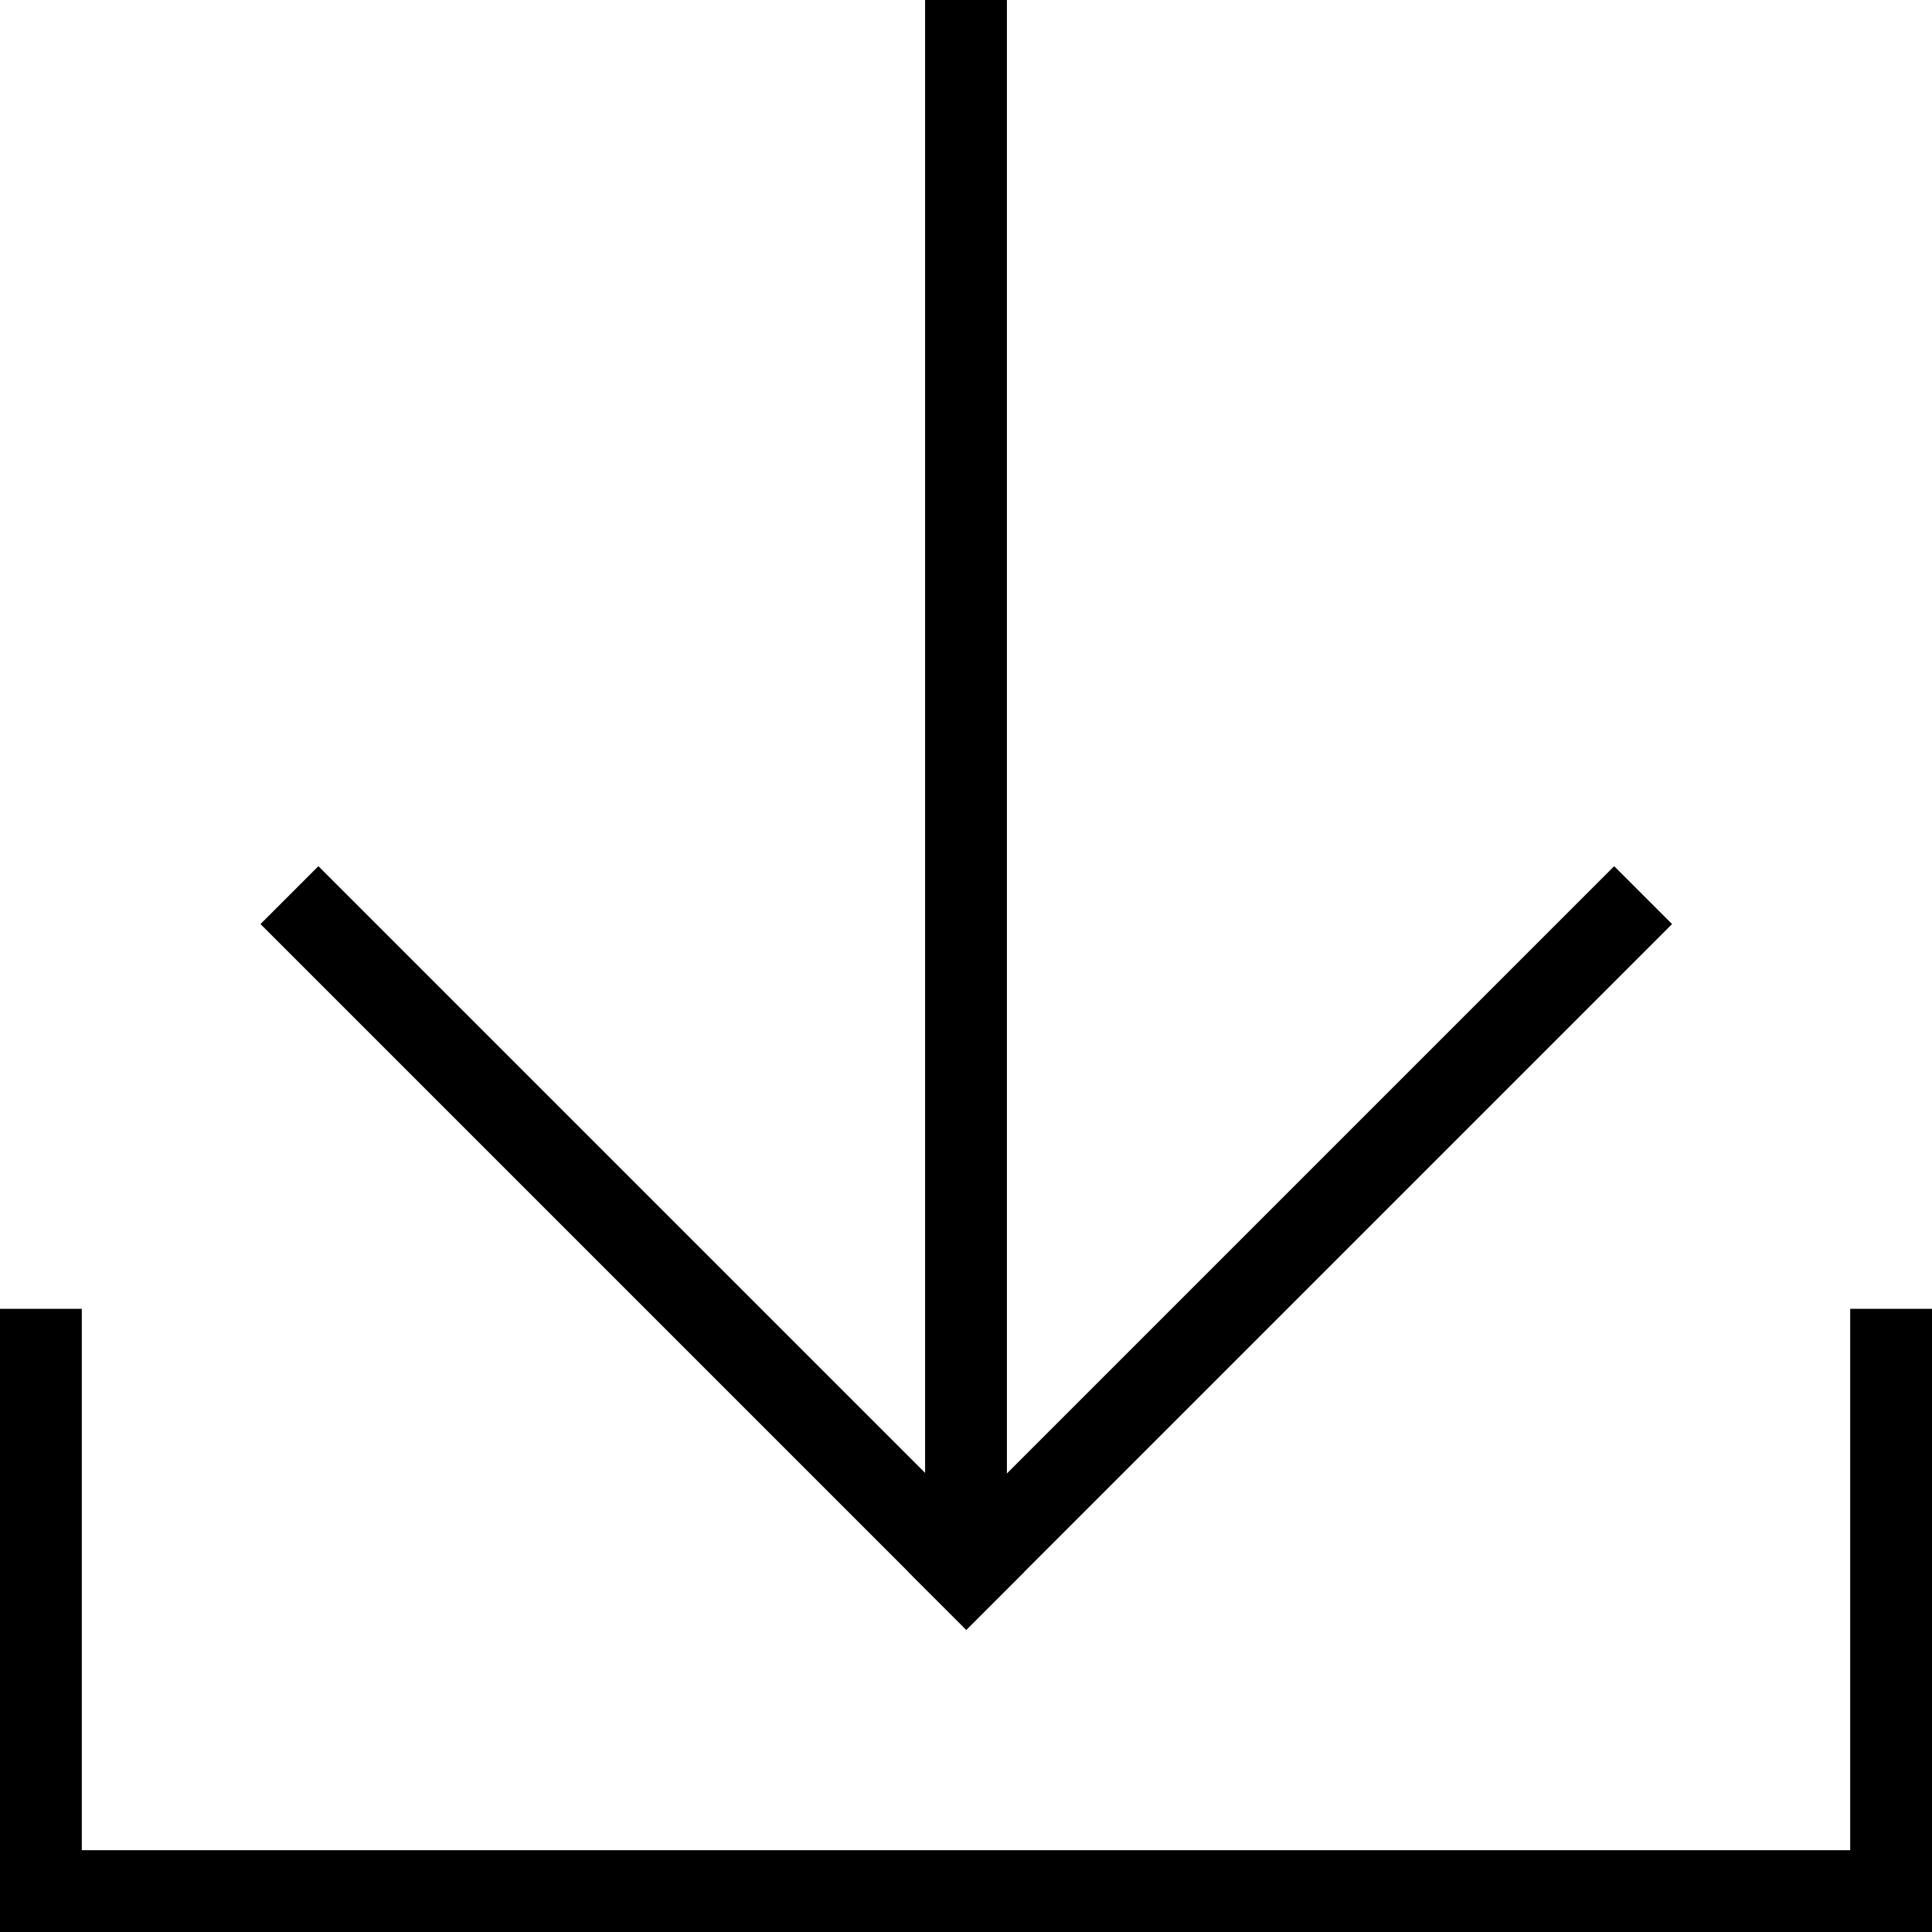
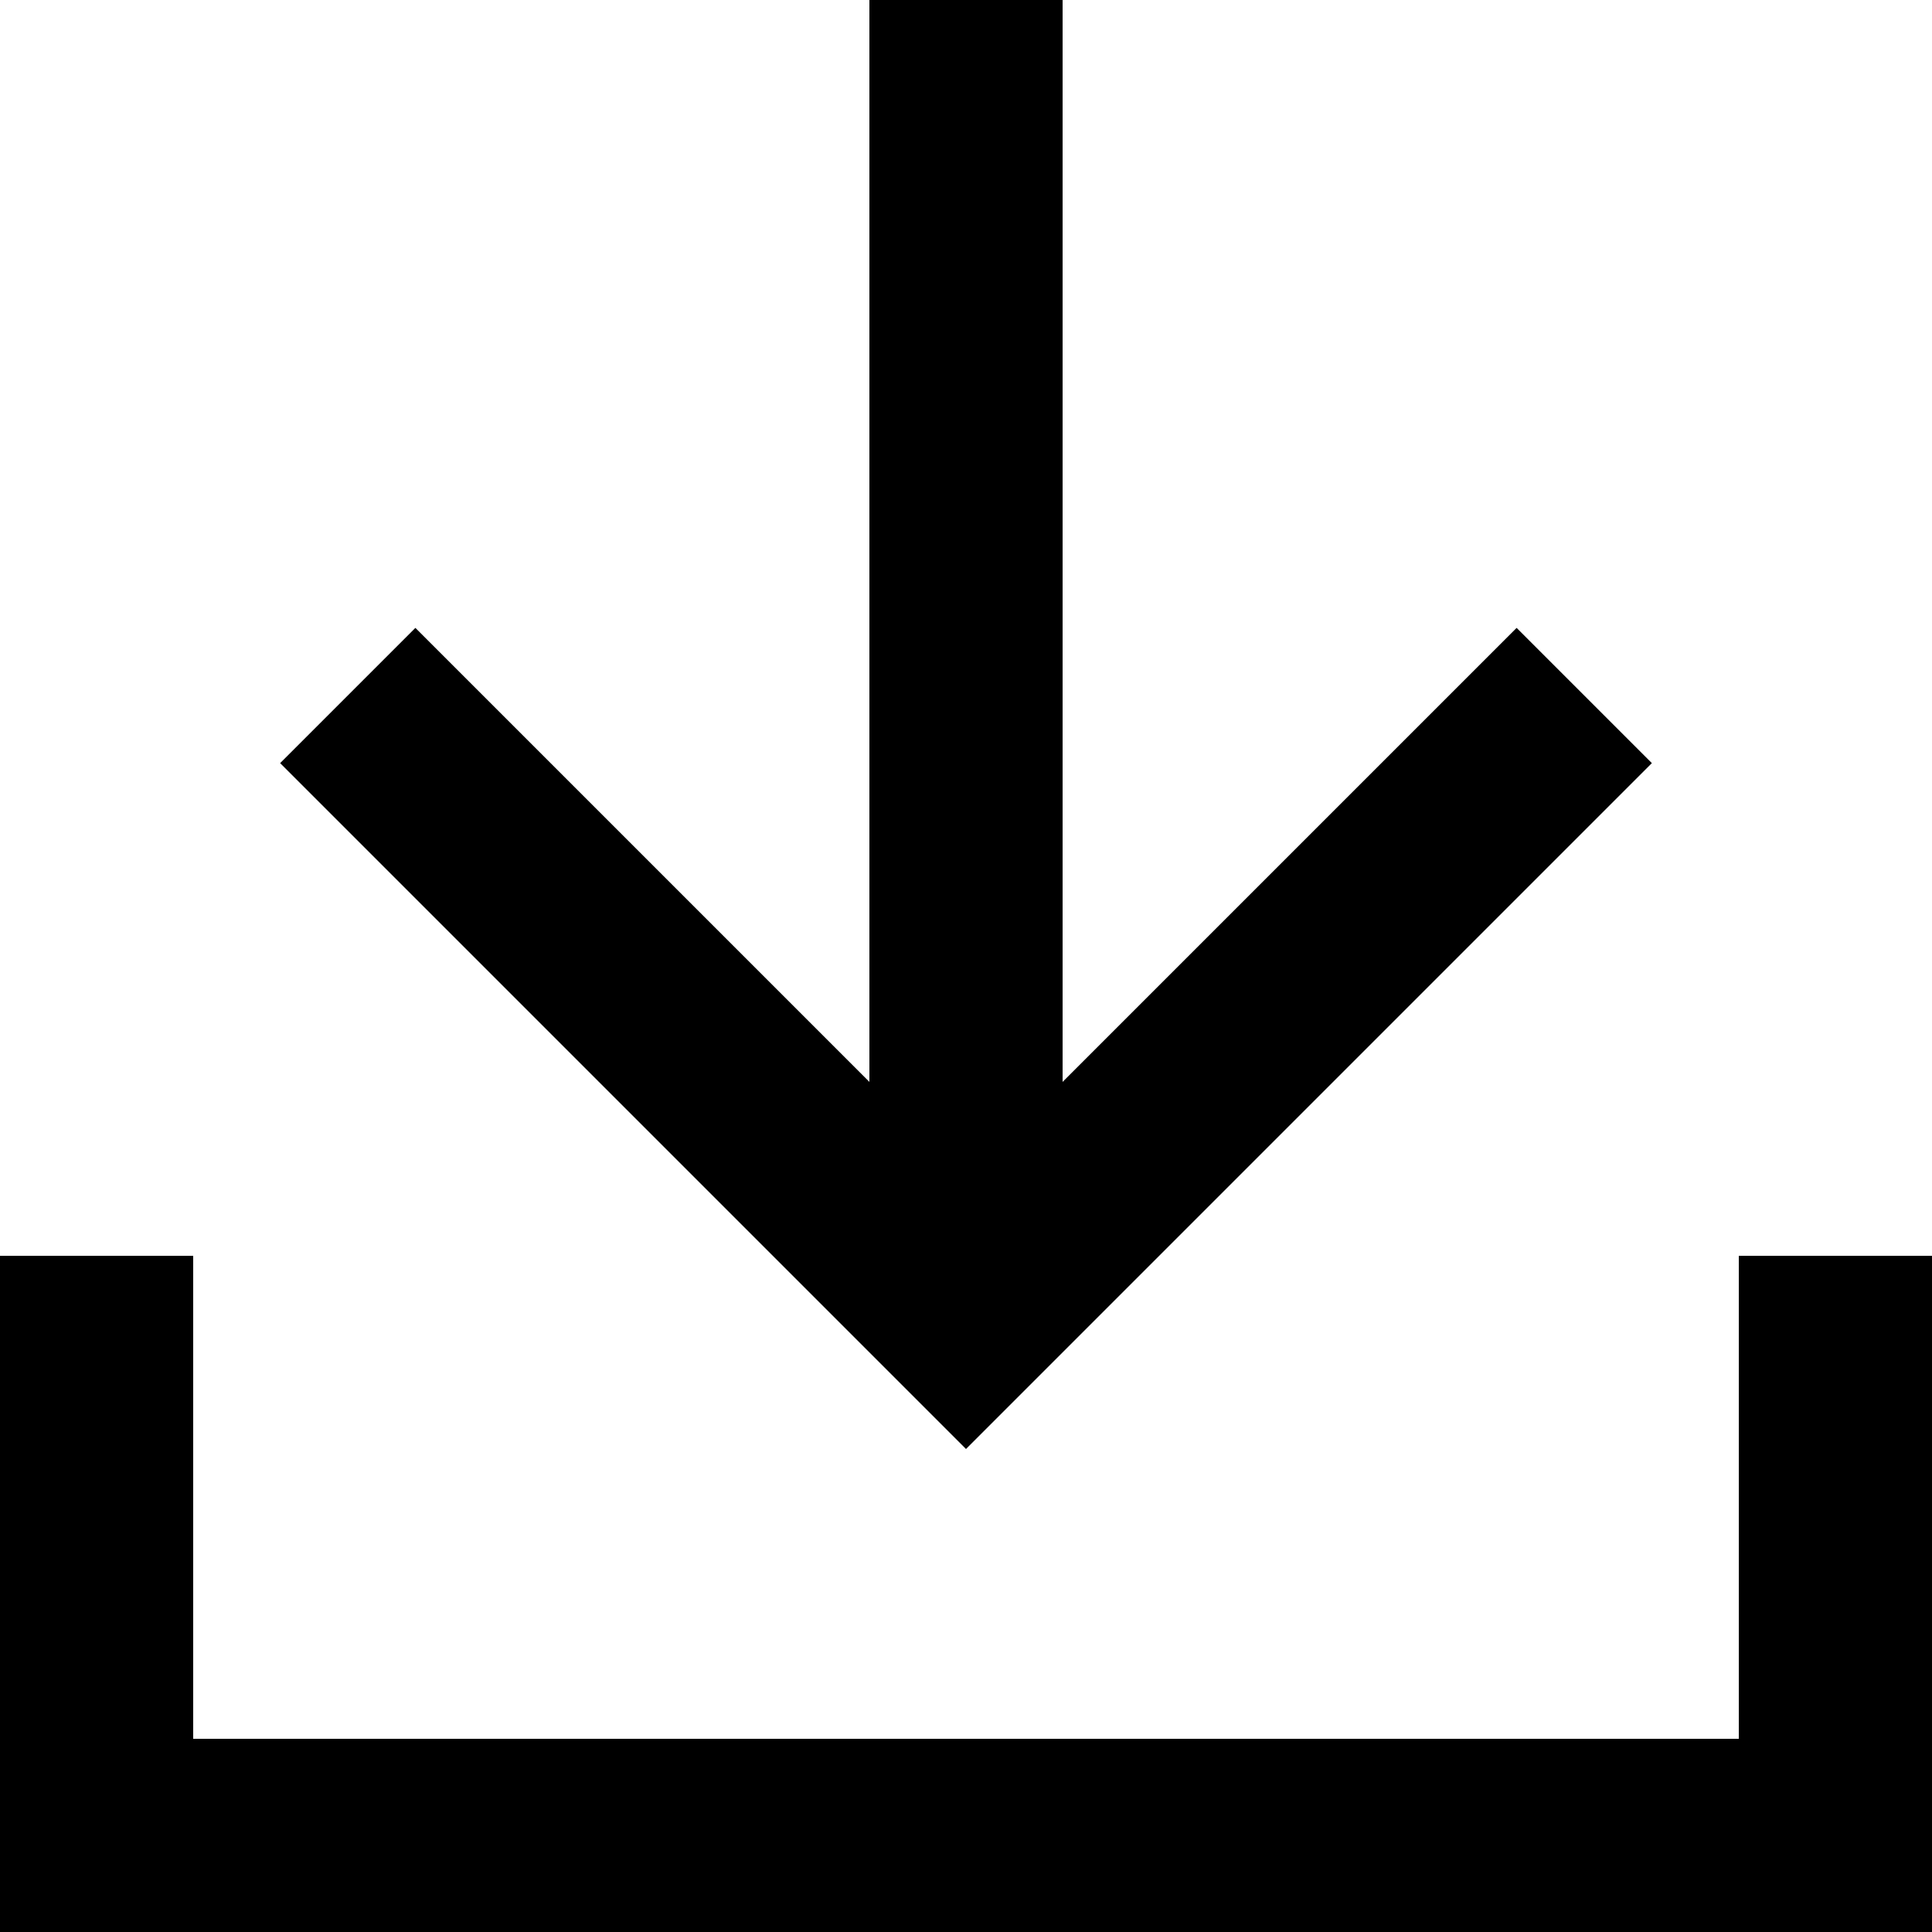
- <svg xmlns="http://www.w3.org/2000/svg" width="1299" height="1299" xml:space="preserve" overflow="hidden">
-   <defs>
-     <clipPath id="clip0">
-       <rect x="0" y="0" width="1299" height="1299" />
-     </clipPath>
-   </defs>
-   <g clip-path="url(#clip0)">
-     <rect x="-0" y="1244" width="1299" height="55" />
-     <rect x="0" y="880" width="55" height="419" />
-     <rect x="1244" y="880" width="55" height="419" />
-     <path d="M1085.31 582.383 1124.23 621.306 649.688 1095.85 610.764 1056.93Z" fill-rule="evenodd" />
-     <path d="M175.143 621.306 214.066 582.382 688.611 1056.93 649.688 1095.85Z" fill-rule="evenodd" />
-     <rect x="622" y="0" width="55" height="1028" />
+ <svg xmlns="http://www.w3.org/2000/svg" width="20" height="20" viewBox="0 0 0.2 0.2" version="1.1" id="svg1">
+   <defs id="defs1" />
+   <g id="layer1">
+     <path id="rect1" style="fill:#000000;stroke-width:0.01" d="M 0 0.13 L 0 0.2 L 0.02 0.2 L 0.18 0.2 L 0.2 0.2 L 0.2 0.18 L 0.2 0.13 L 0.18 0.13 L 0.18 0.18 L 0.02 0.18 L 0.02 0.13 L 0 0.13 z " />
+     <path id="rect6" style="fill:#000000;stroke-width:0.01" d="M 0.09 0 L 0.09 0.112 L 0.043 0.065 L 0.029 0.079 L 0.086 0.136 L 0.1 0.15 L 0.114 0.136 L 0.171 0.079 L 0.157 0.065 L 0.11 0.112 L 0.11 0 L 0.09 0 z " />
  </g>
</svg>
